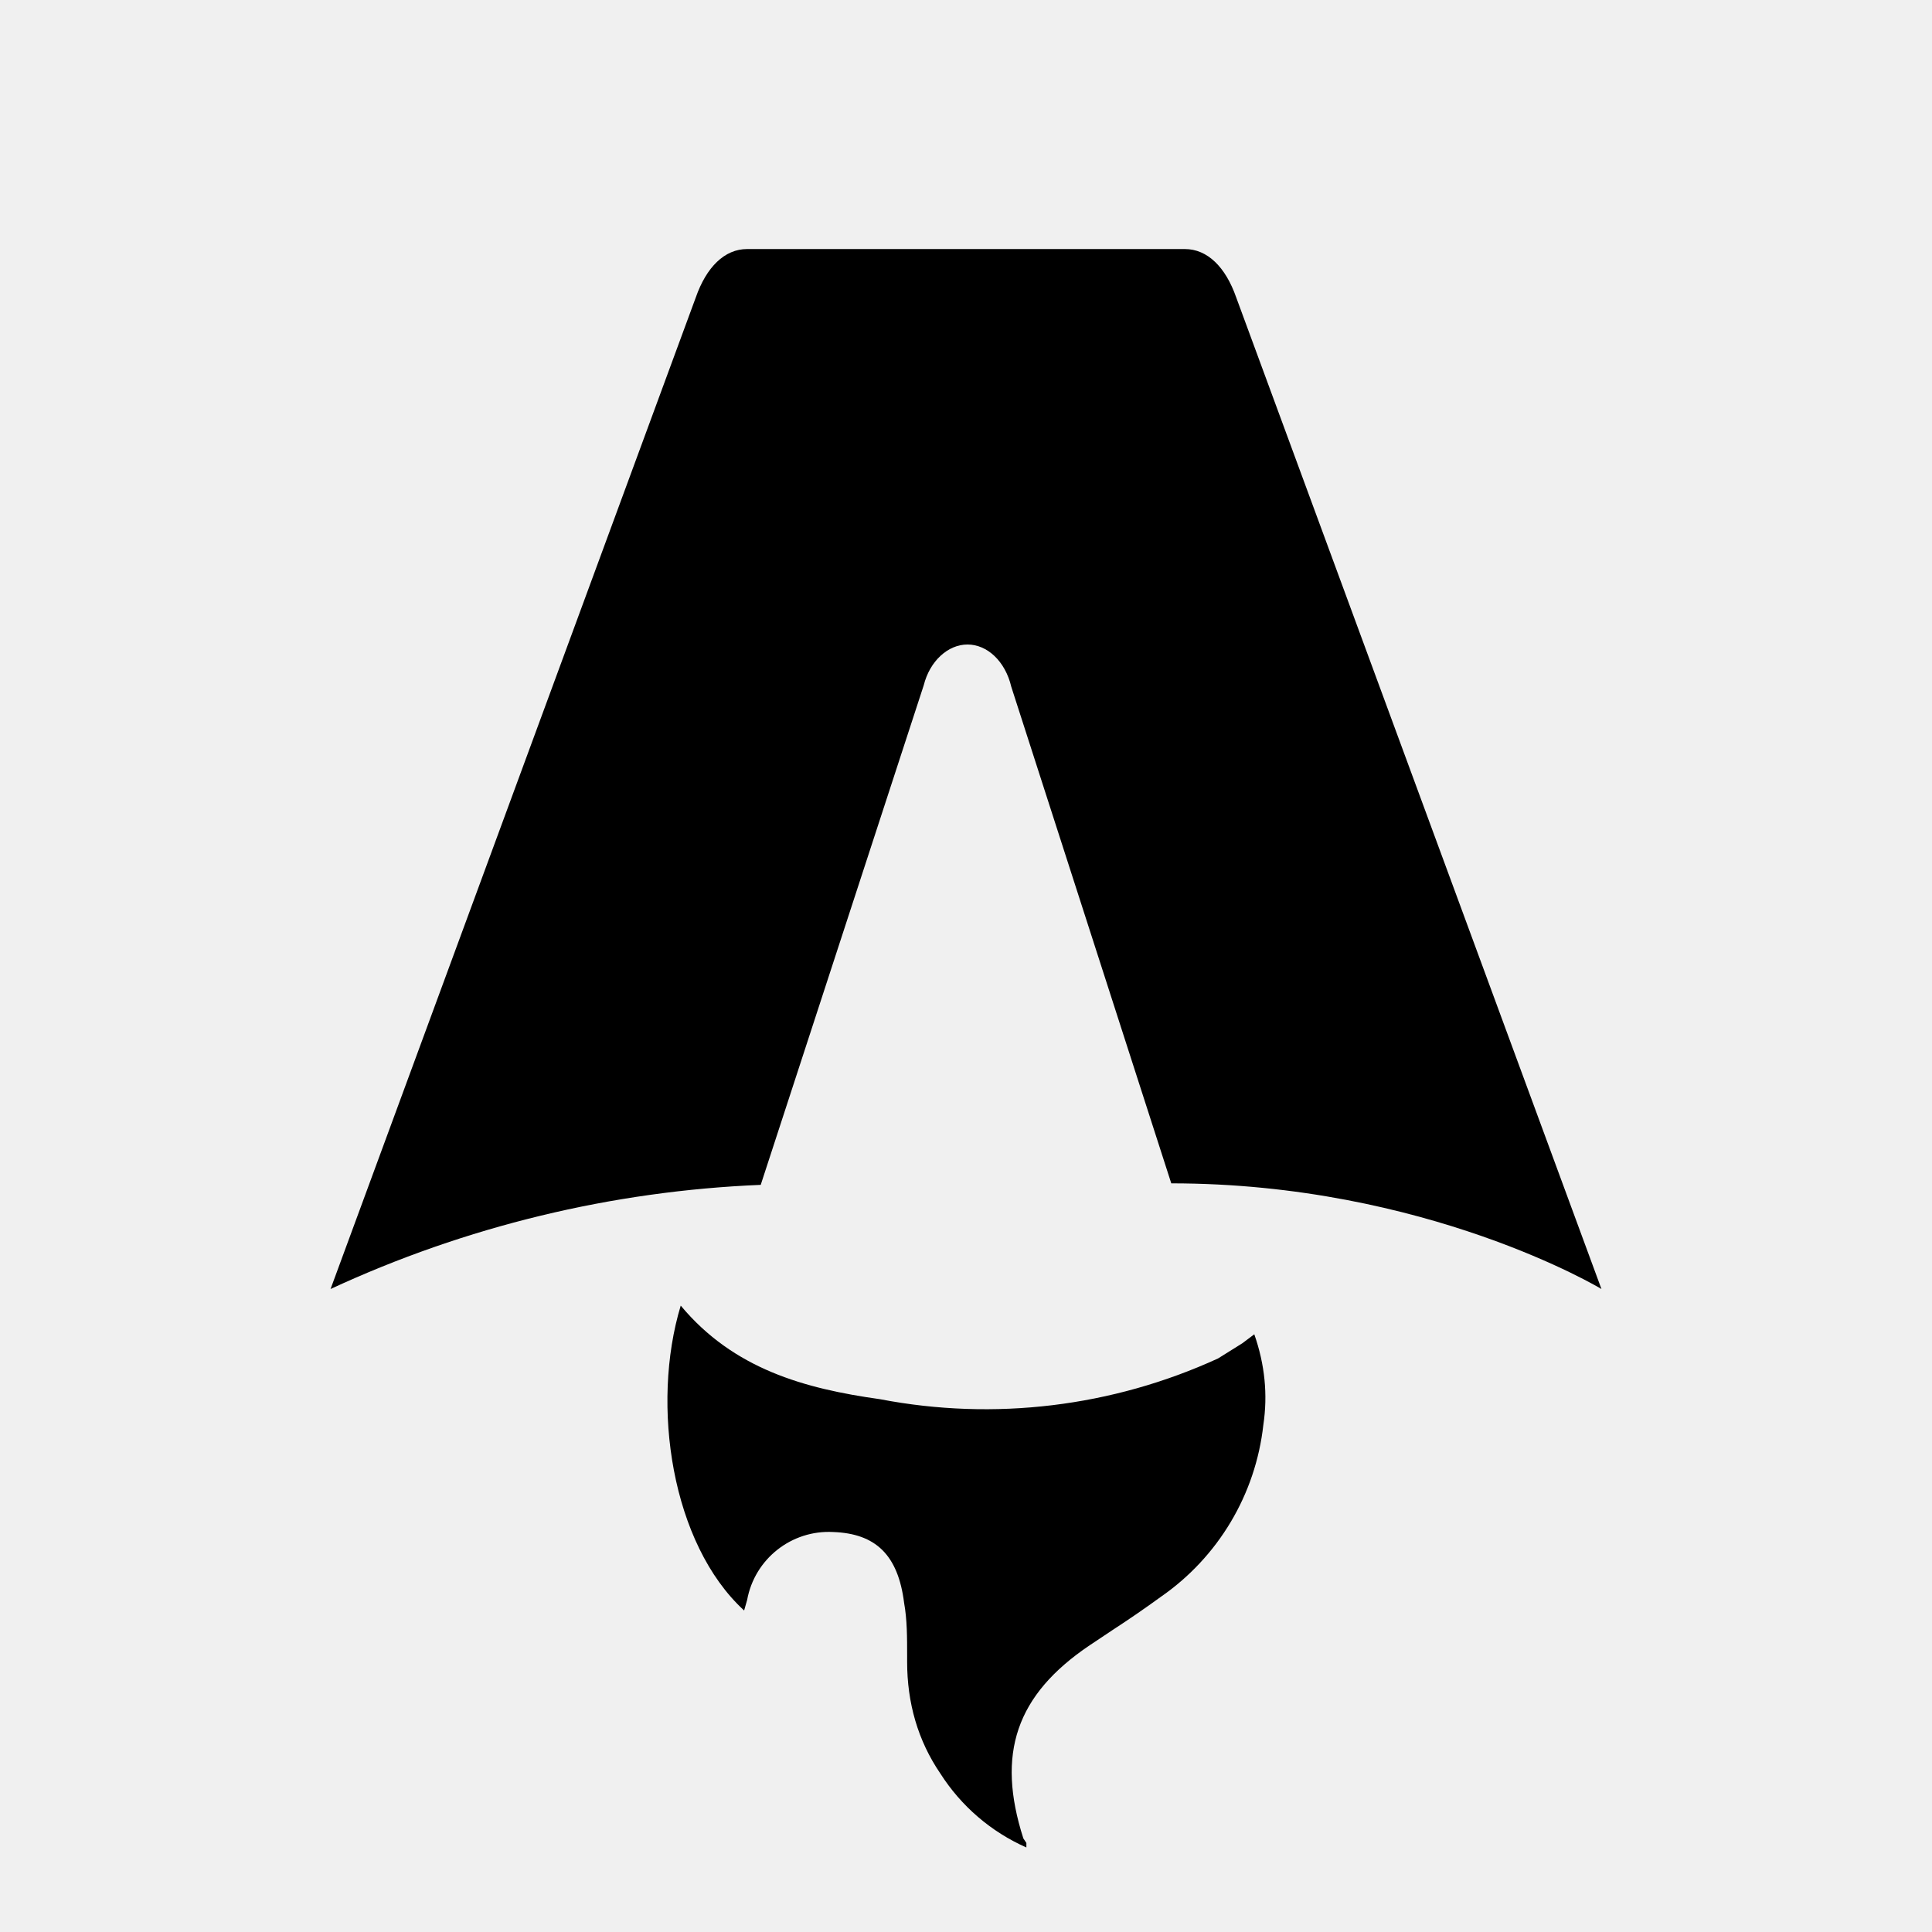
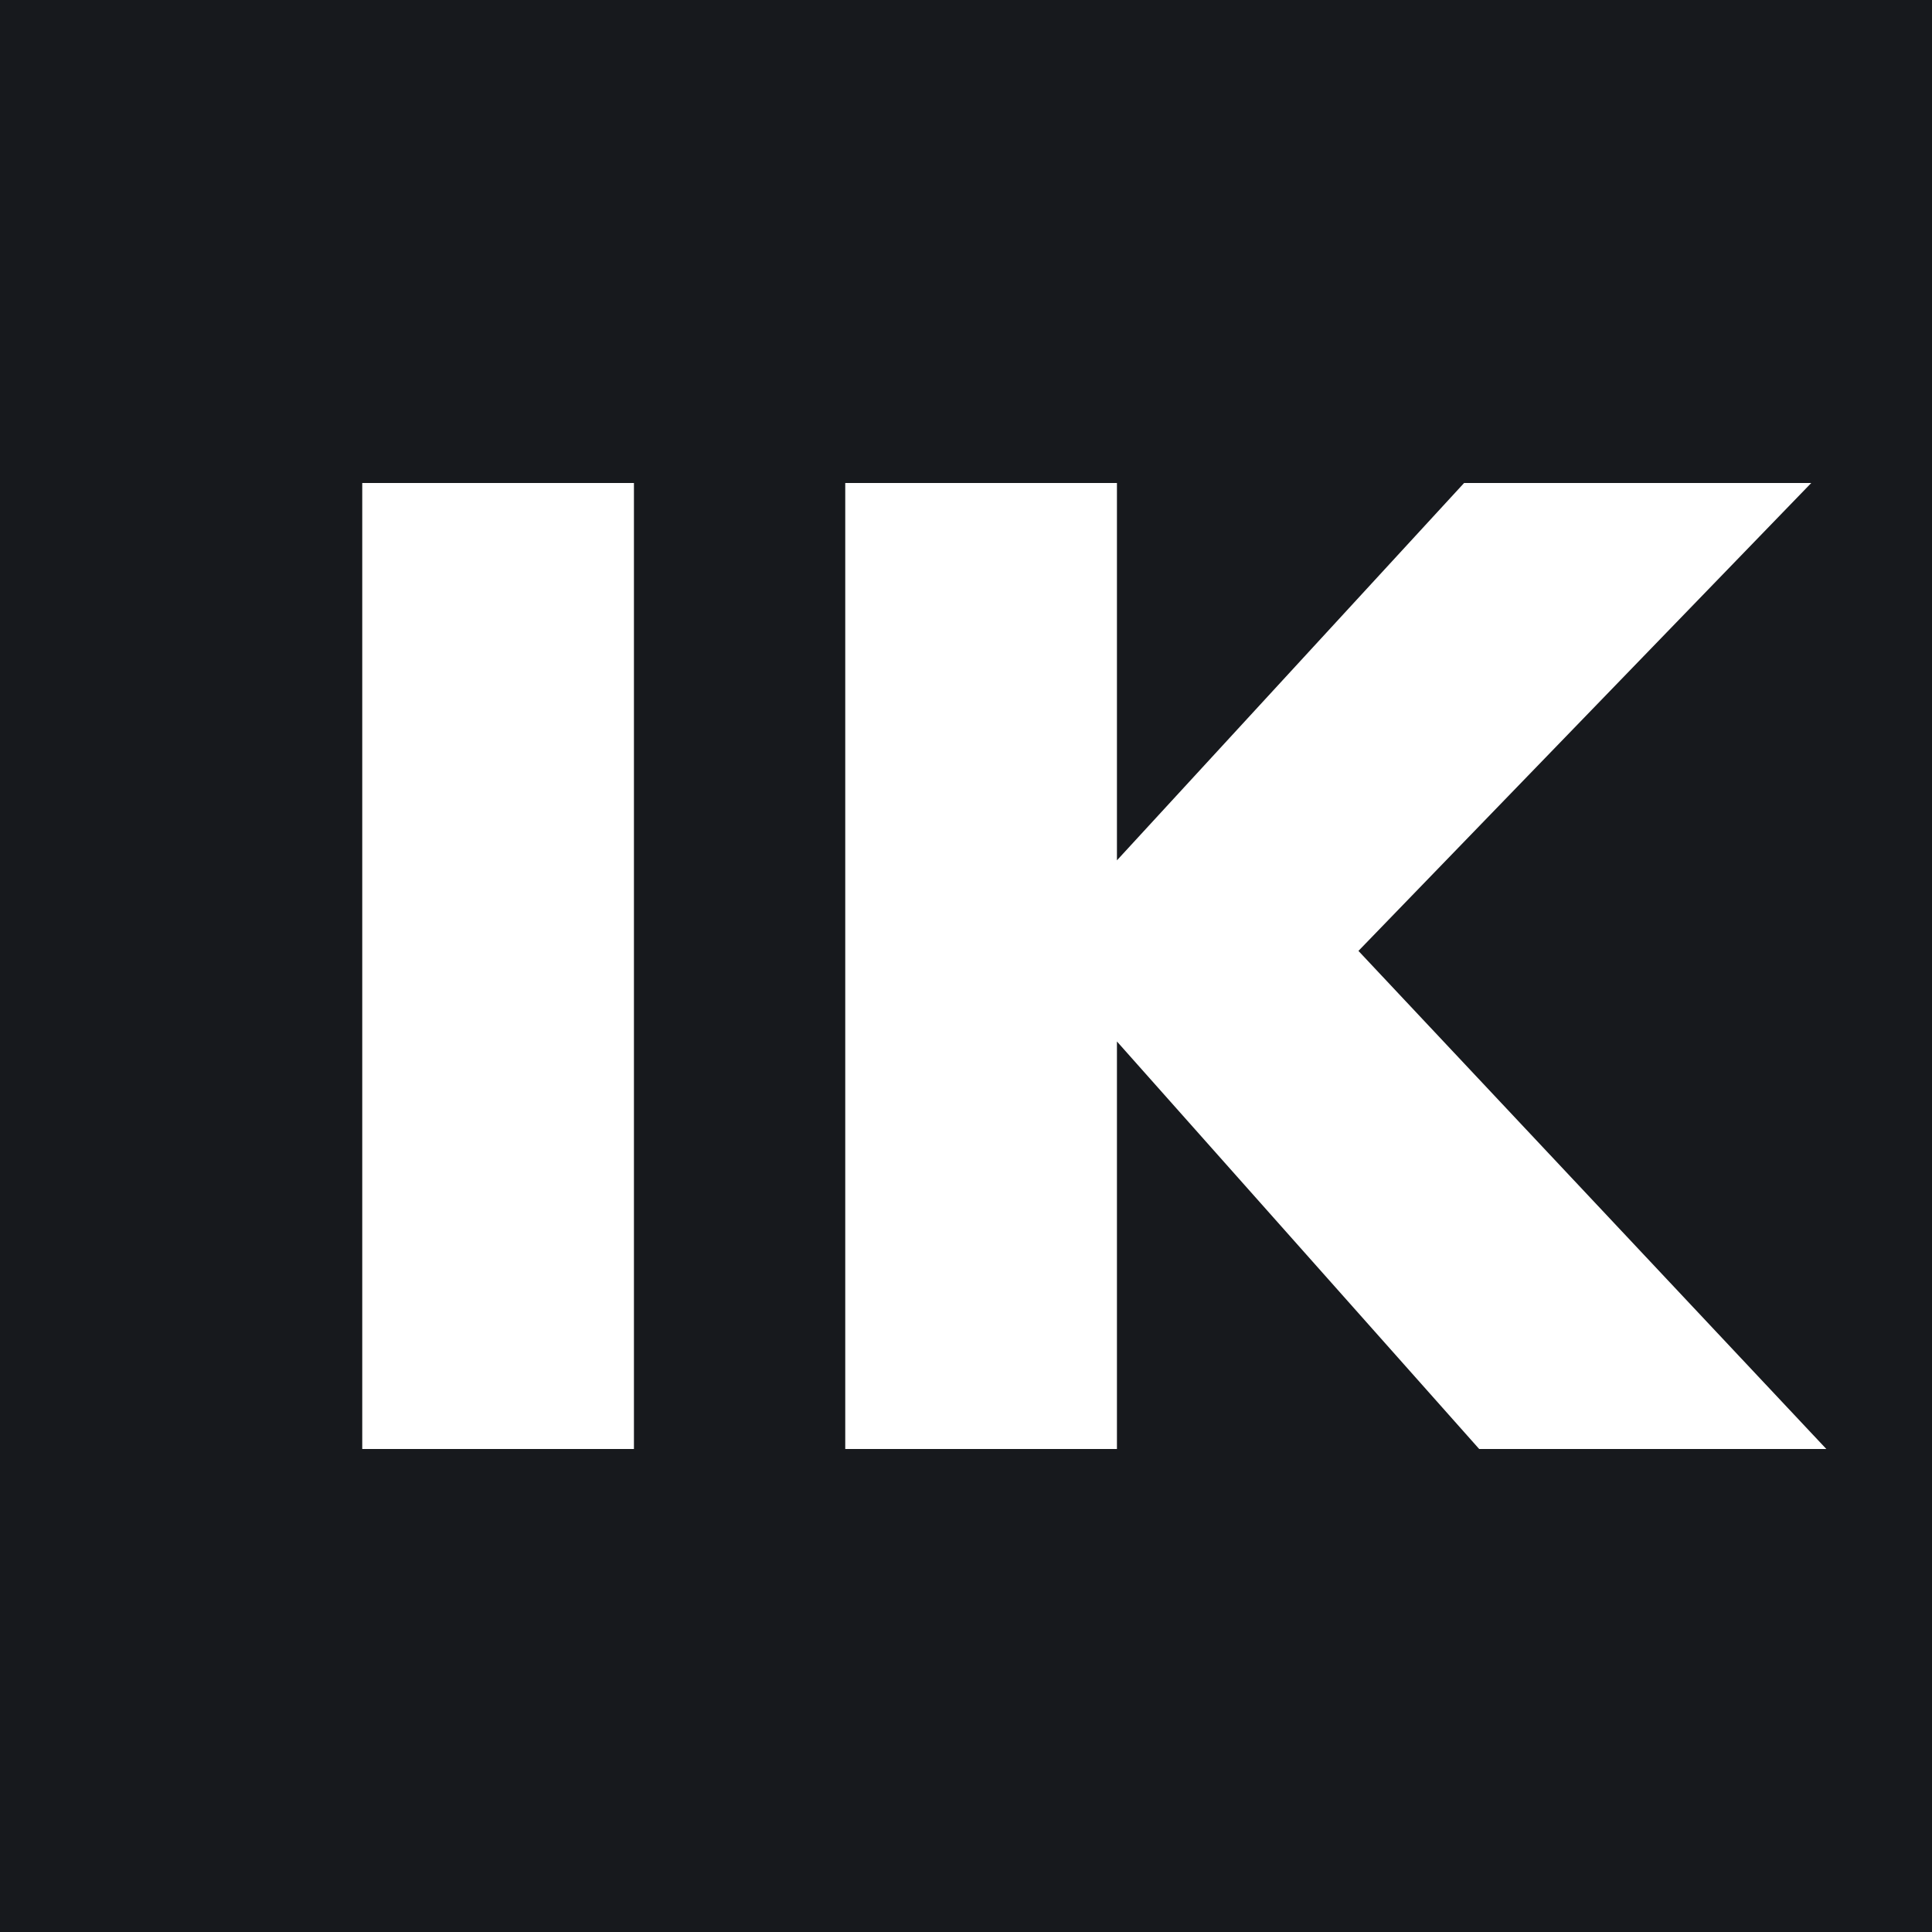
- <svg xmlns="http://www.w3.org/2000/svg" fill="none" viewBox="0 0 128 128">
-   <path d="M50.4 78.5a75.1 75.1 0 0 0-28.5 6.9l24.2-65.7c.7-2 1.9-3.2 3.4-3.2h29c1.5 0 2.7 1.2 3.4 3.2l24.2 65.7s-11.6-7-28.5-7L67 45.5c-.4-1.7-1.6-2.8-2.9-2.8-1.3 0-2.5 1.1-2.9 2.7L50.4 78.5Zm-1.1 28.2Zm-4.2-20.2c-2 6.6-.6 15.8 4.2 20.2a17.5 17.5 0 0 1 .2-.7 5.5 5.5 0 0 1 5.7-4.5c2.8.1 4.3 1.5 4.7 4.7.2 1.1.2 2.3.2 3.5v.4c0 2.7.7 5.2 2.2 7.4a13 13 0 0 0 5.7 4.9v-.3l-.2-.3c-1.8-5.6-.5-9.5 4.4-12.8l1.5-1a73 73 0 0 0 3.2-2.2 16 16 0 0 0 6.8-11.4c.3-2 .1-4-.6-6l-.8.6-1.6 1a37 37 0 0 1-22.4 2.7c-5-.7-9.7-2-13.2-6.2Z" />
-   <style>
-         path { fill: #000; }
-         @media (prefers-color-scheme: dark) {
-             path { fill: #FFF; }
-         }
-     </style>
+ <svg xmlns="http://www.w3.org/2000/svg" viewBox="0 0 64 64">
+   <rect width="64" height="64" fill="#17191D" />
+   <path fill="#fff" d="M12 16h9v32h-9z" />
+   <path fill="#fff" d="M28 16h9v12.5L48.5 16H60L45 31.5 60.5 48H49L37 34.5V48h-9z" />
</svg>
